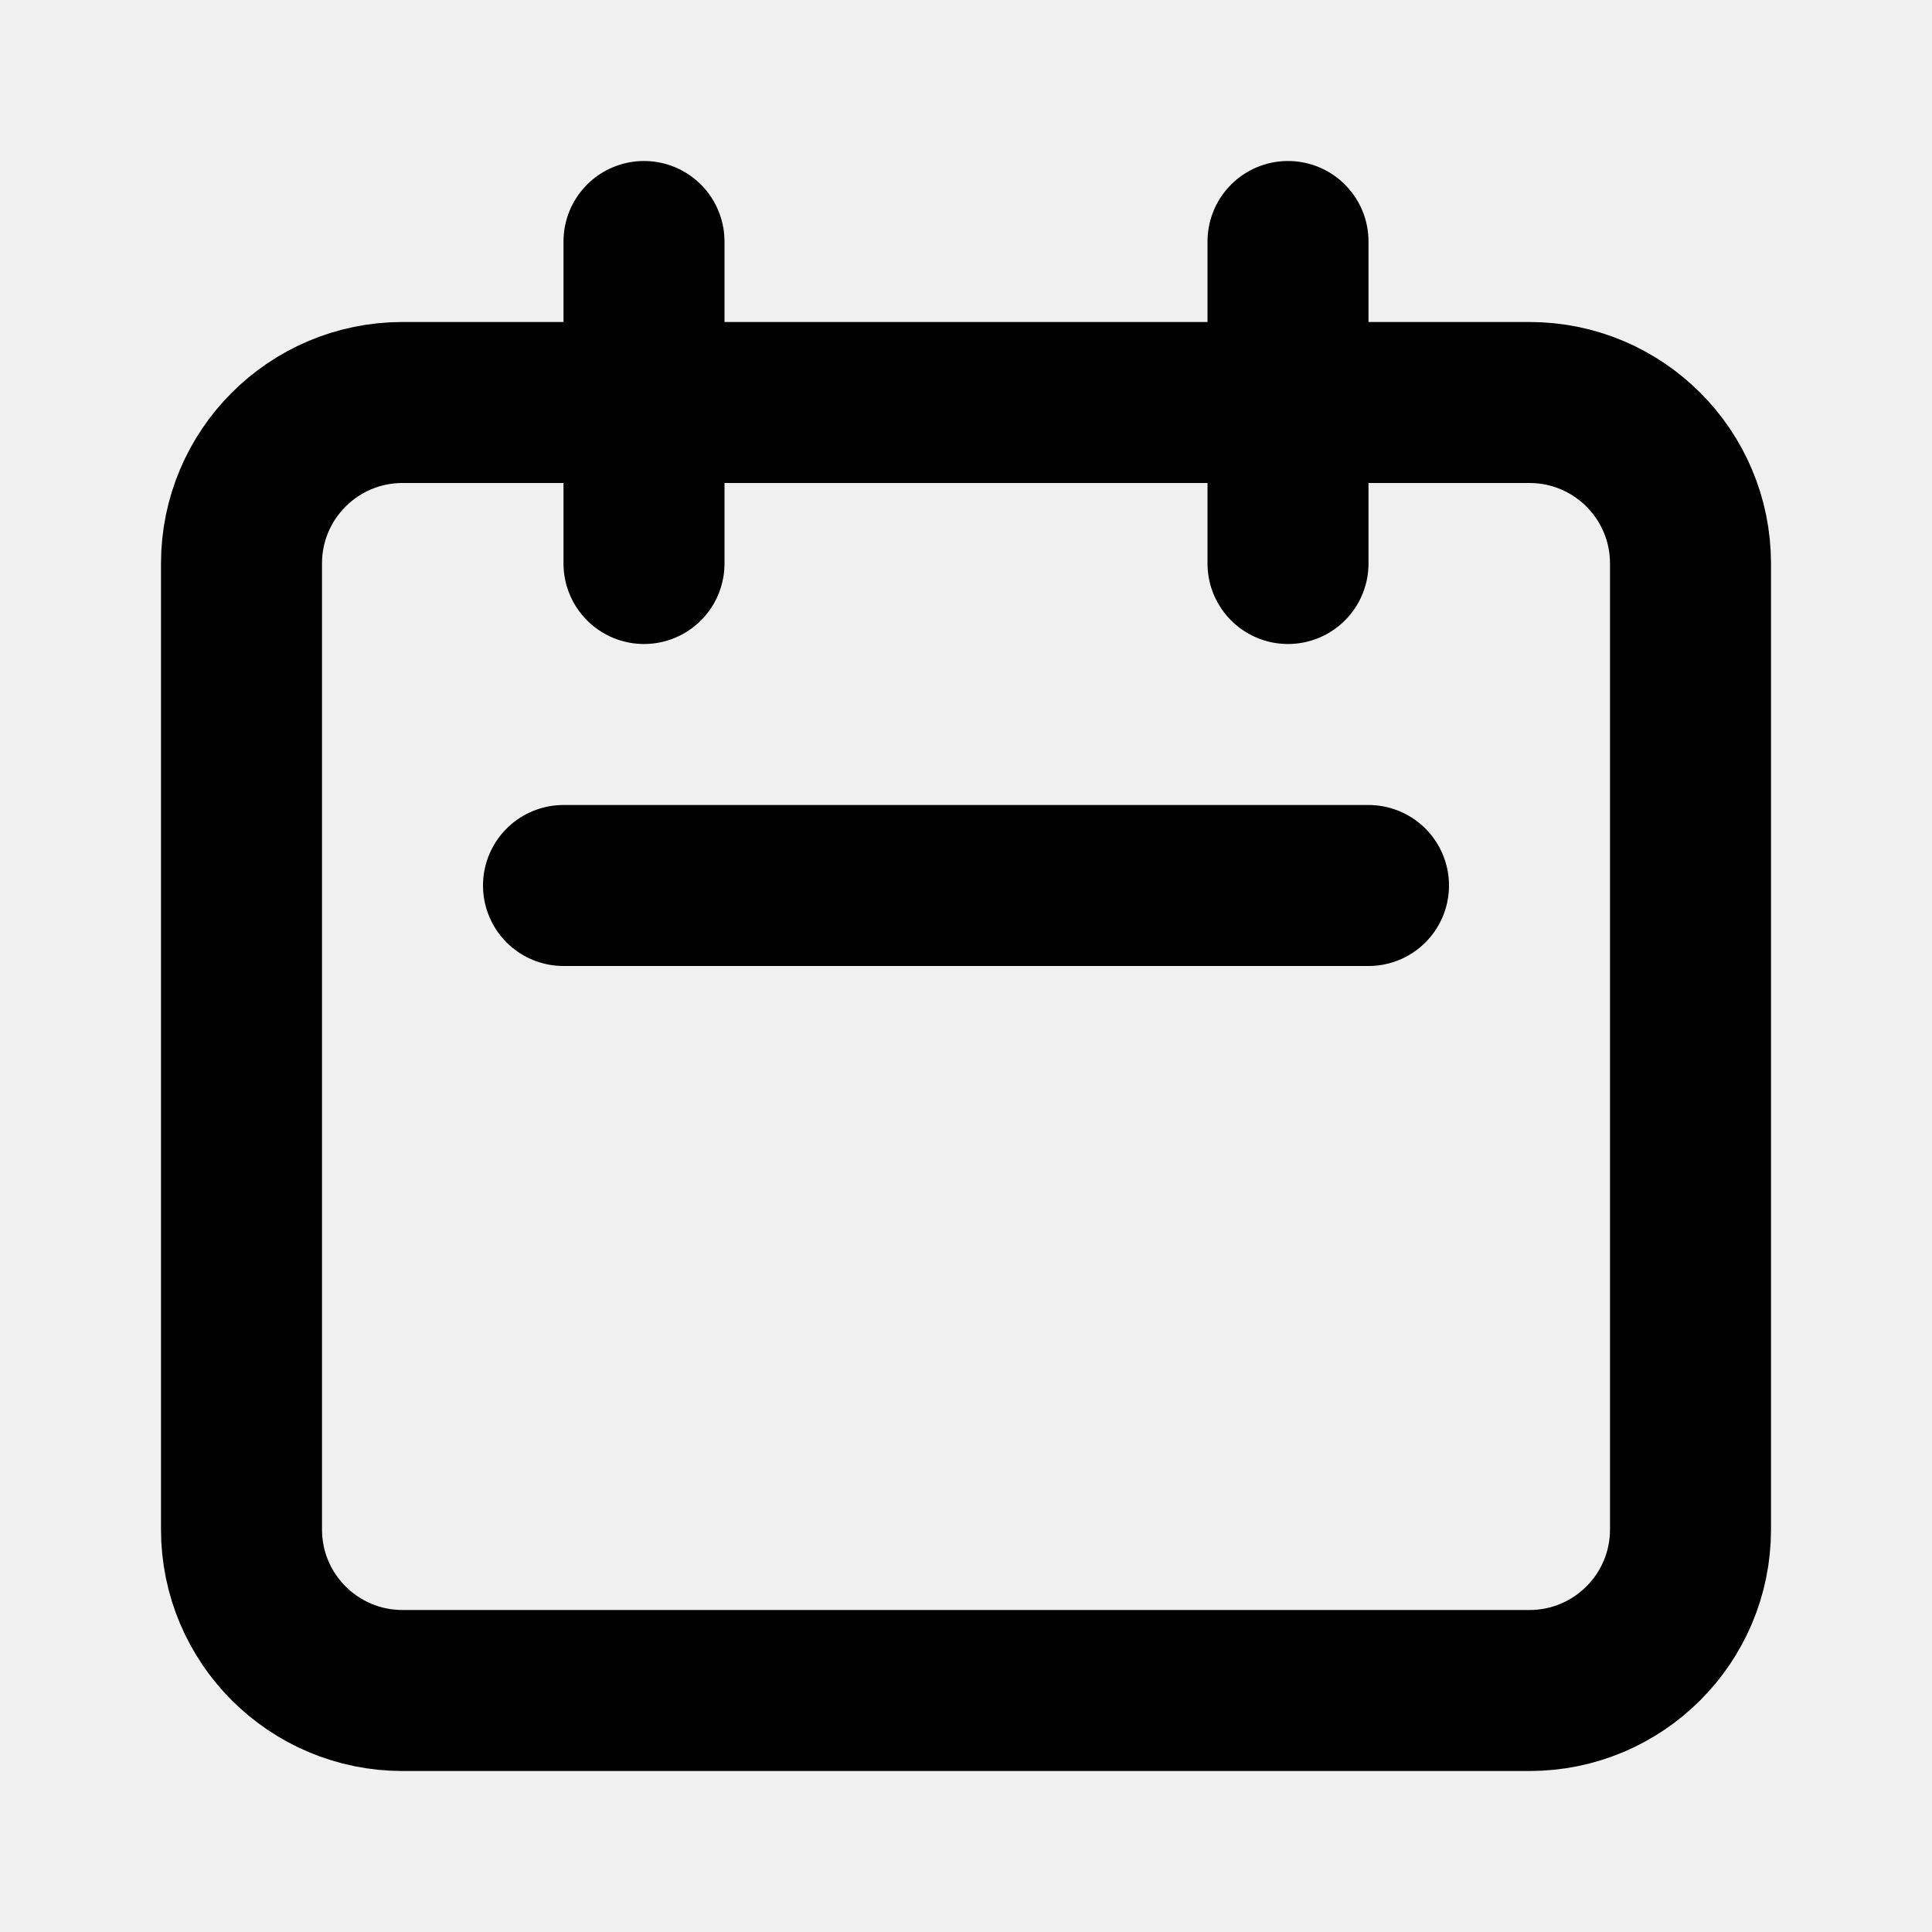
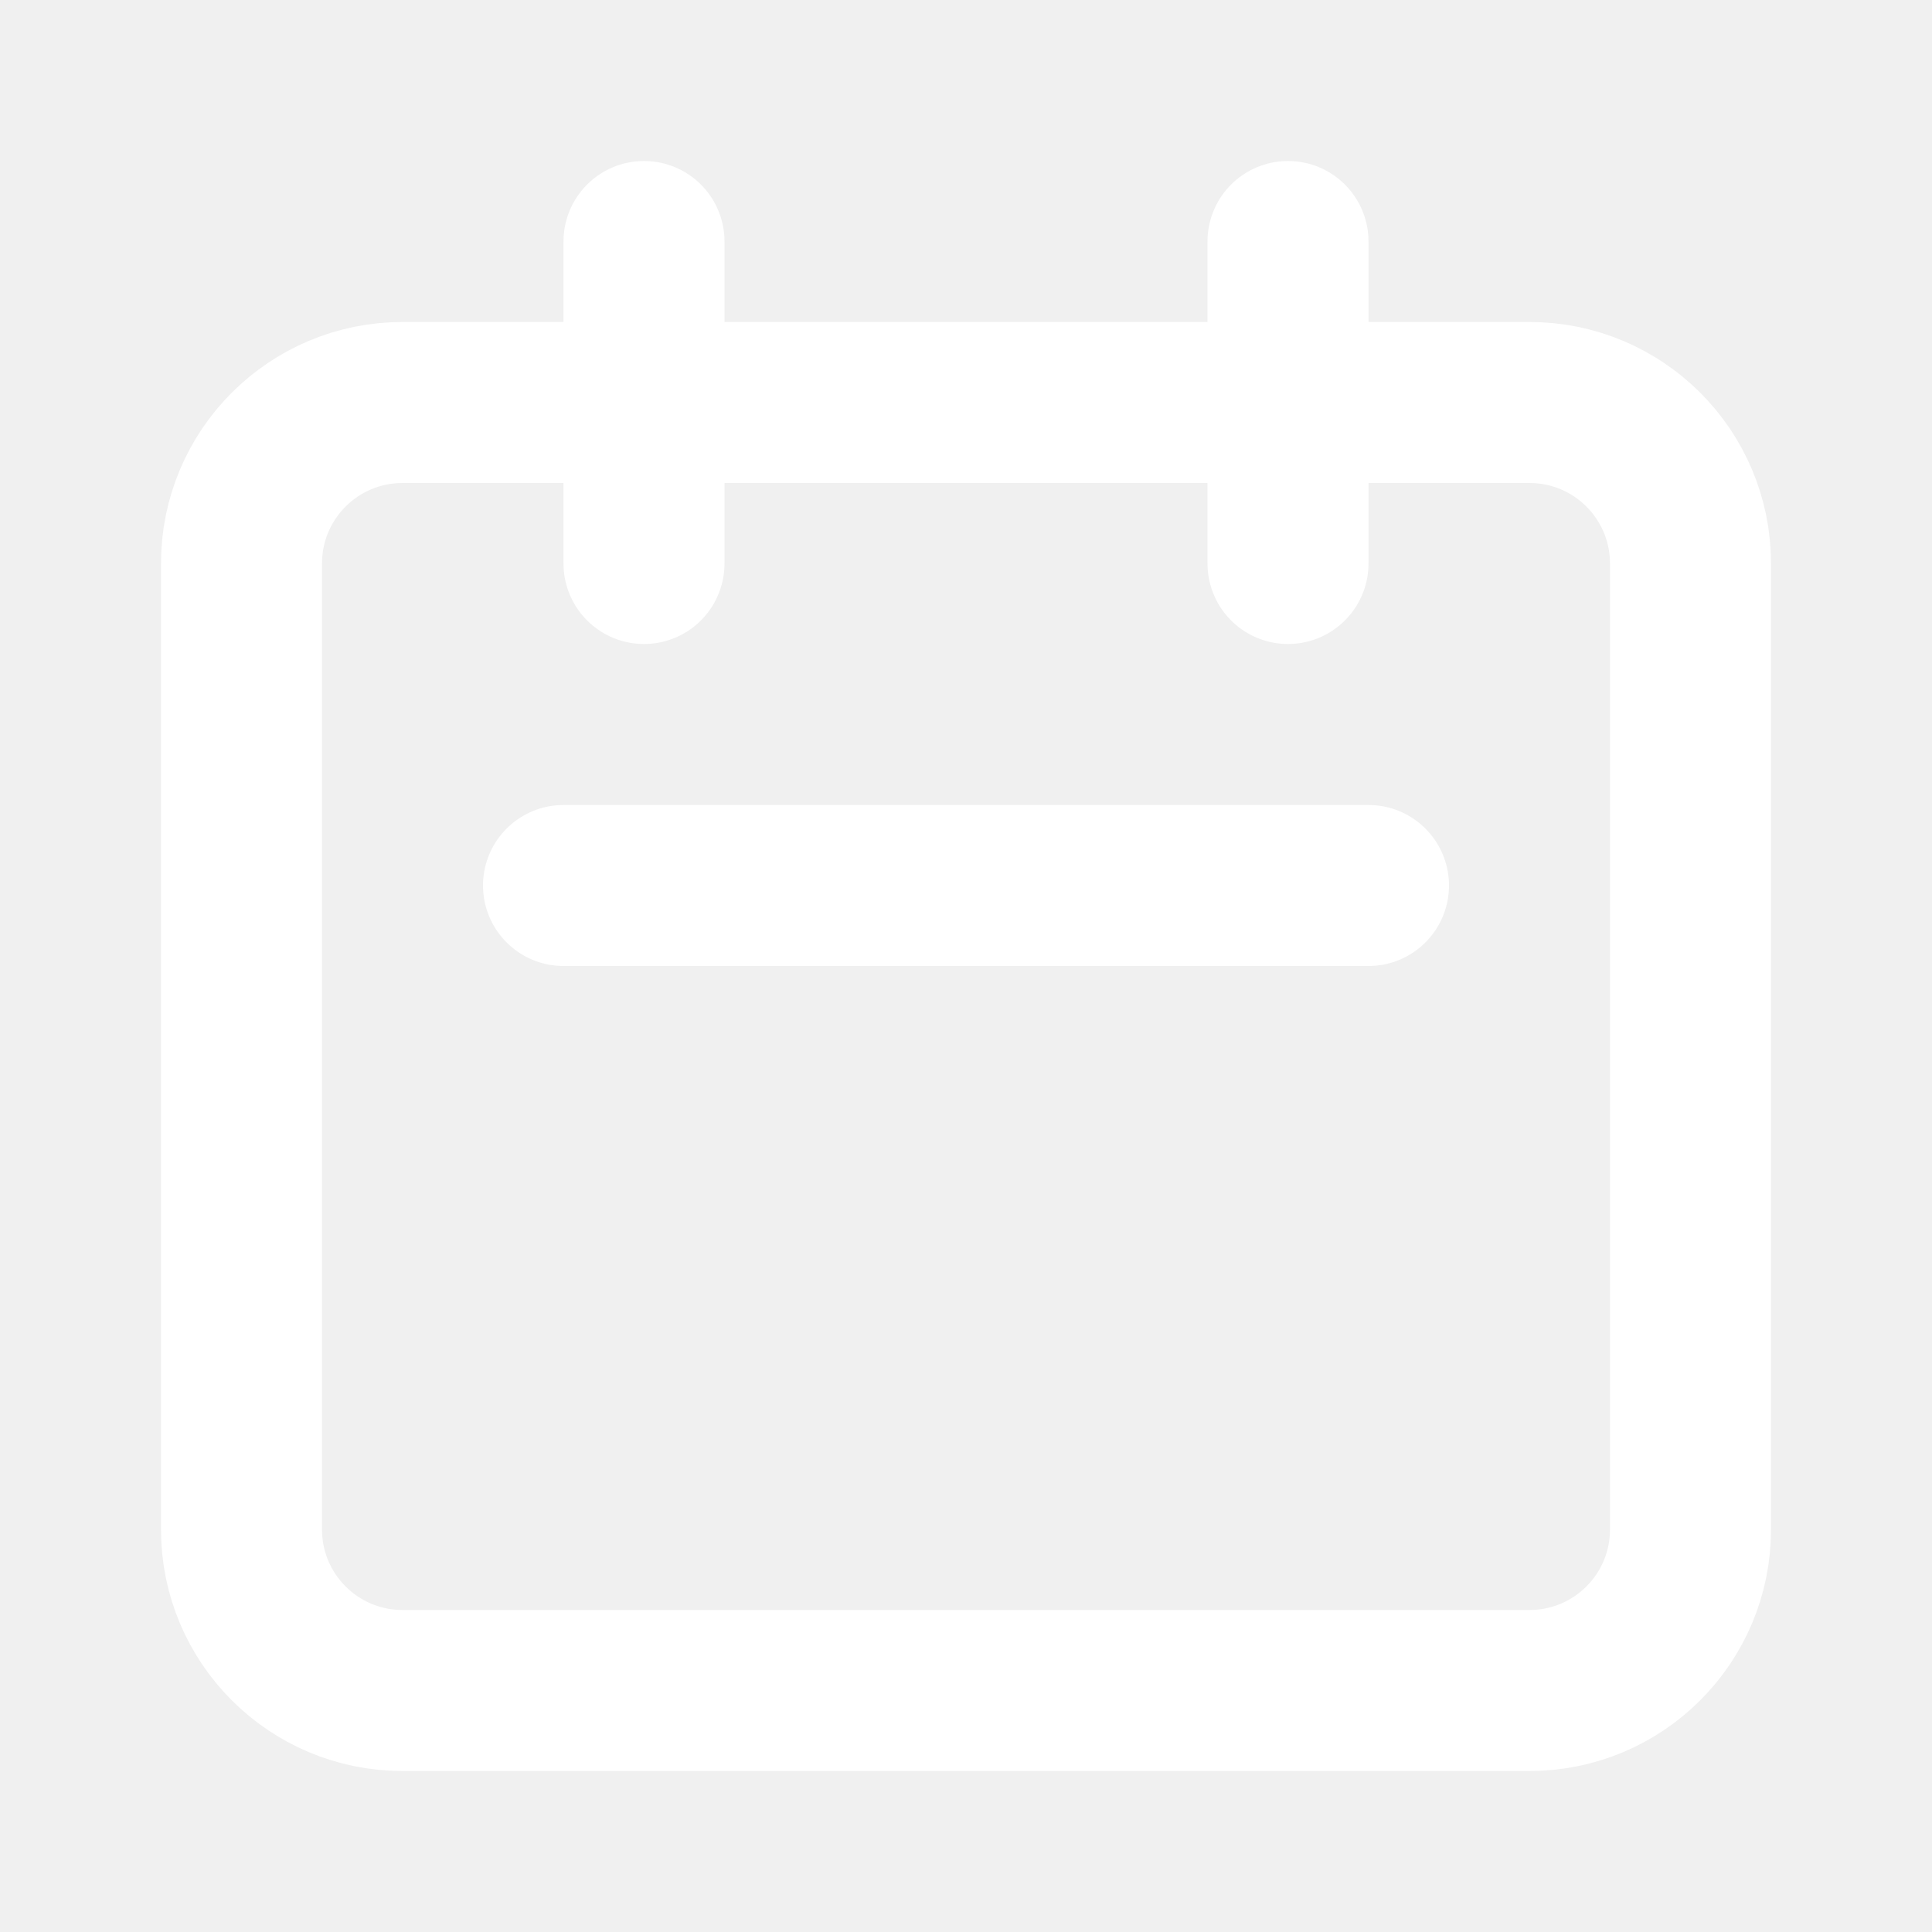
- <svg xmlns="http://www.w3.org/2000/svg" fill="none" viewBox="0 0 24 24" stroke="currentColor">
+ <svg xmlns="http://www.w3.org/2000/svg" fill="none" viewBox="0 0 24 24" stroke="white">
  <path stroke-linecap="round" stroke-linejoin="round" stroke-width="2" d="M8 7V3m8 4V3m-9 8h10M5 21h14a2 2 0 002-2V7a2 2 0 00-2-2H5a2 2 0 00-2 2v12a2 2 0 002 2z" />
</svg>
